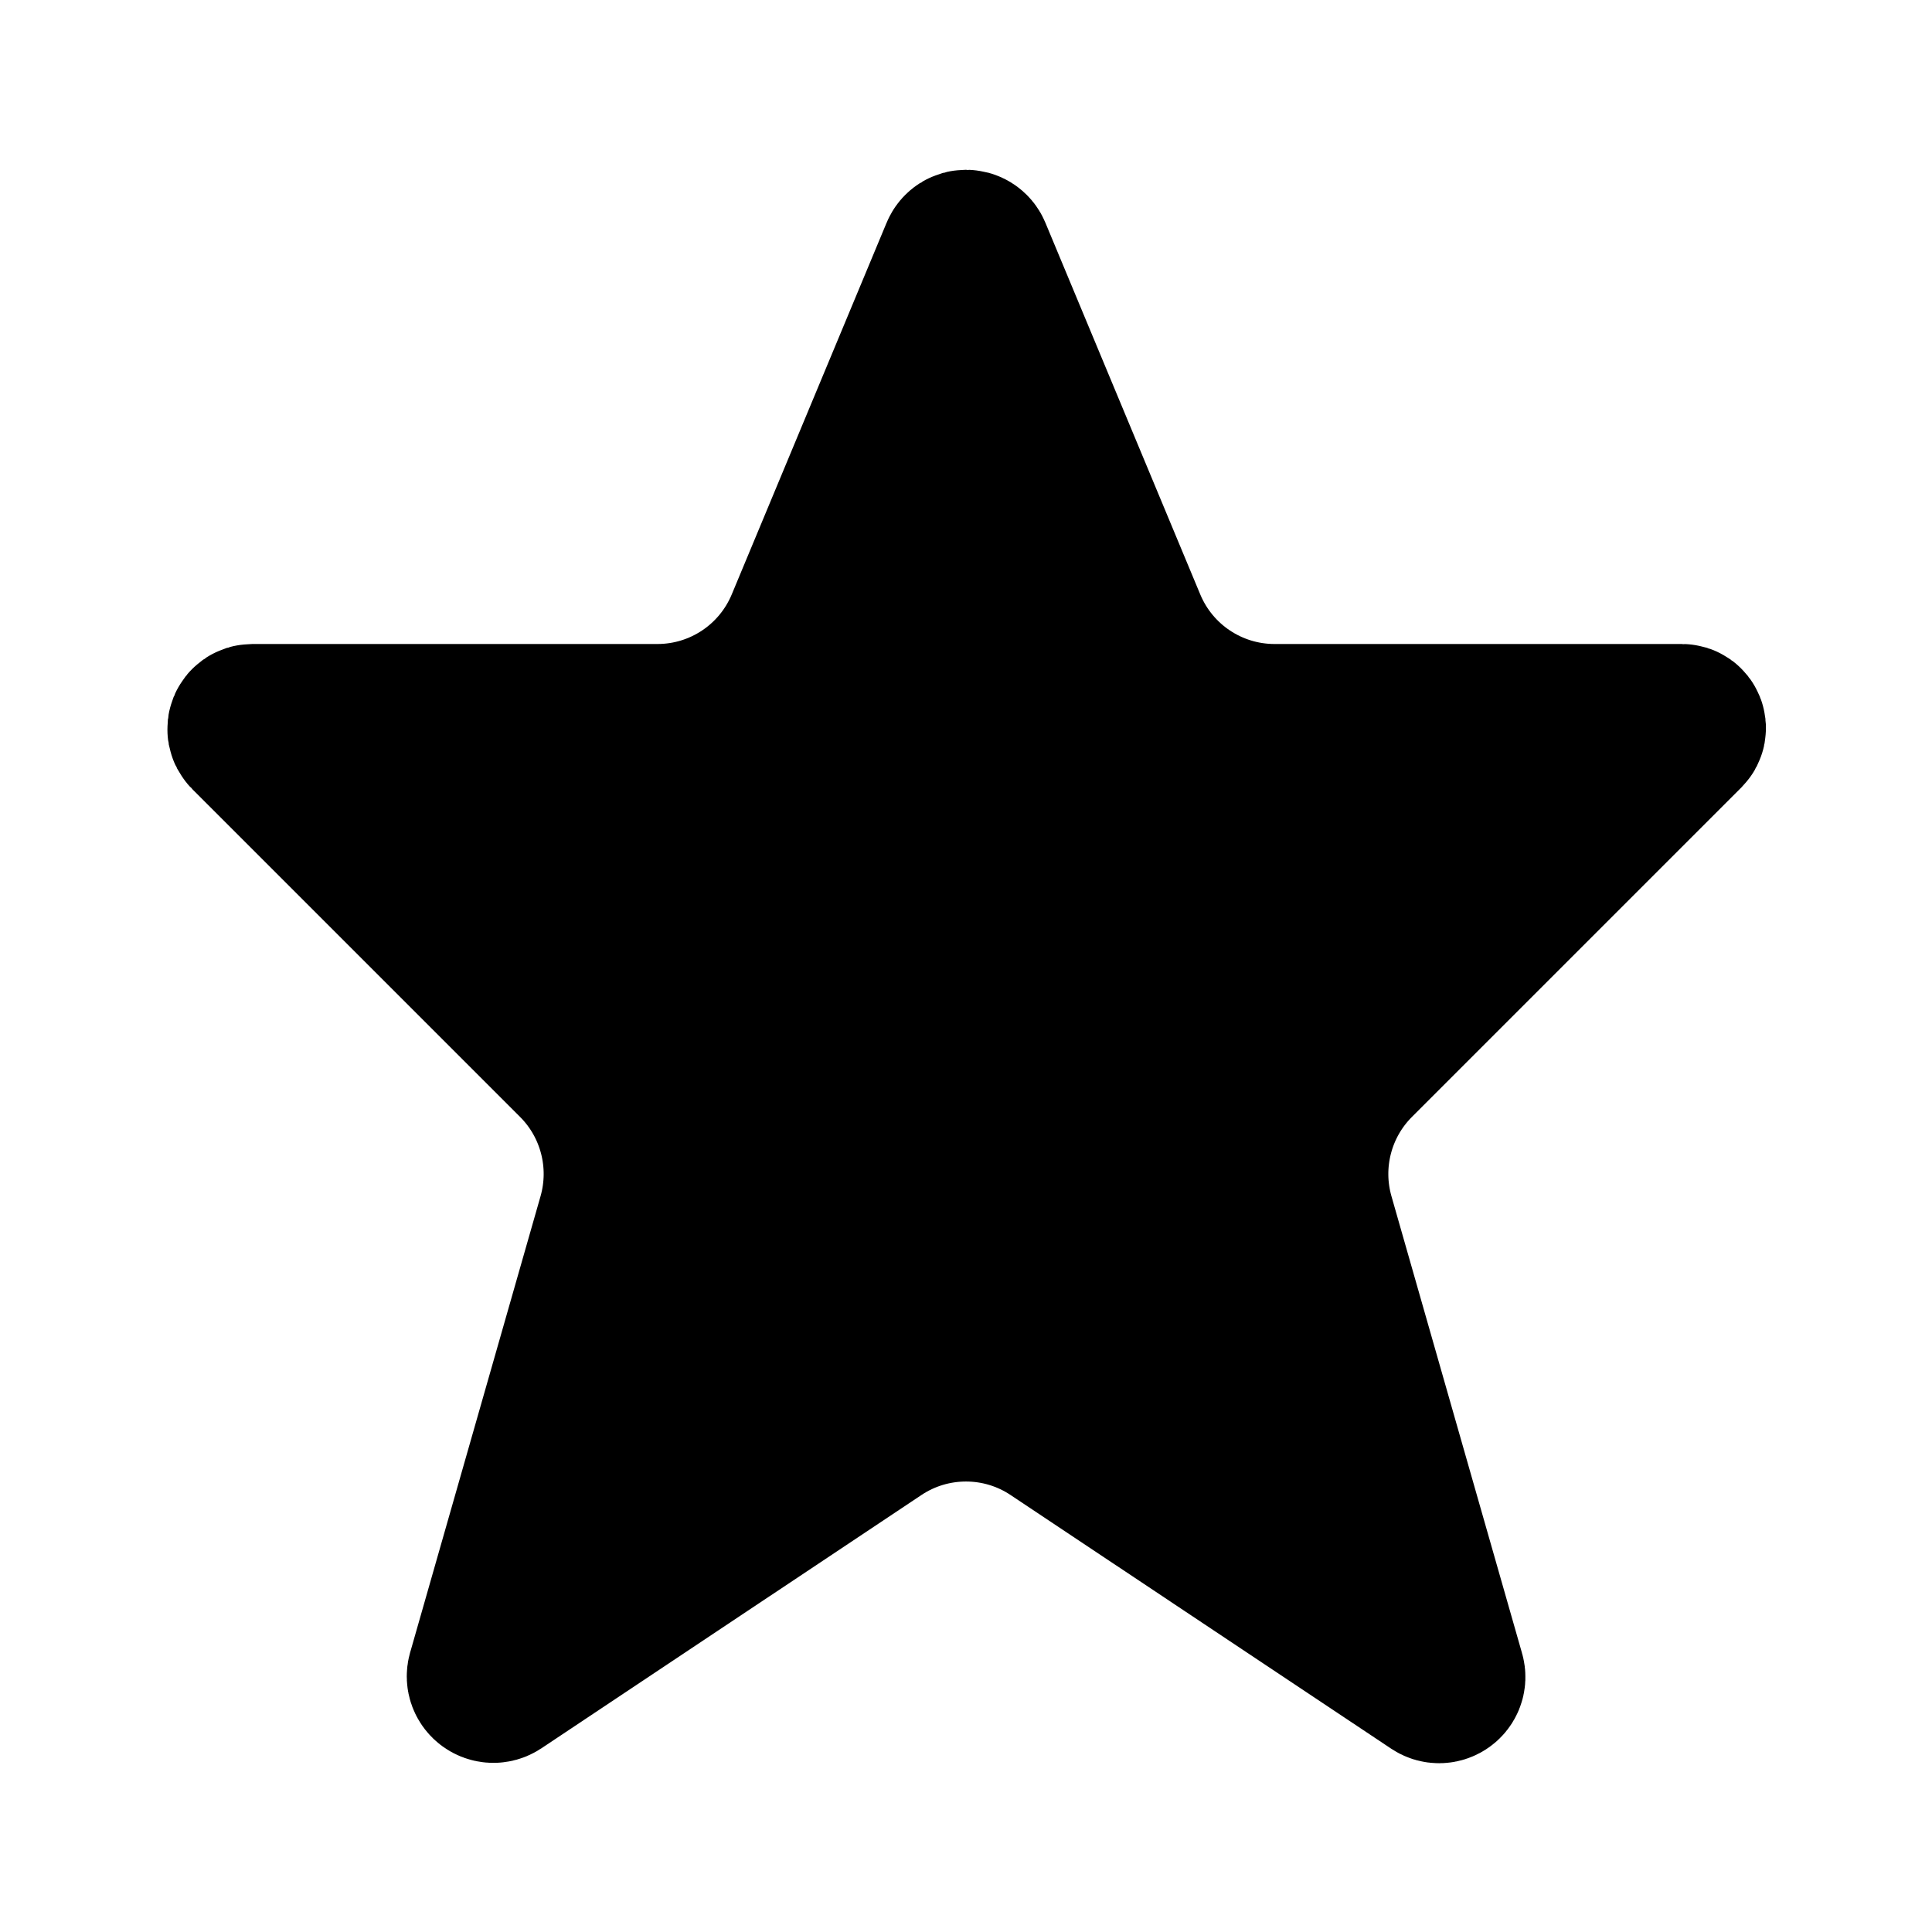
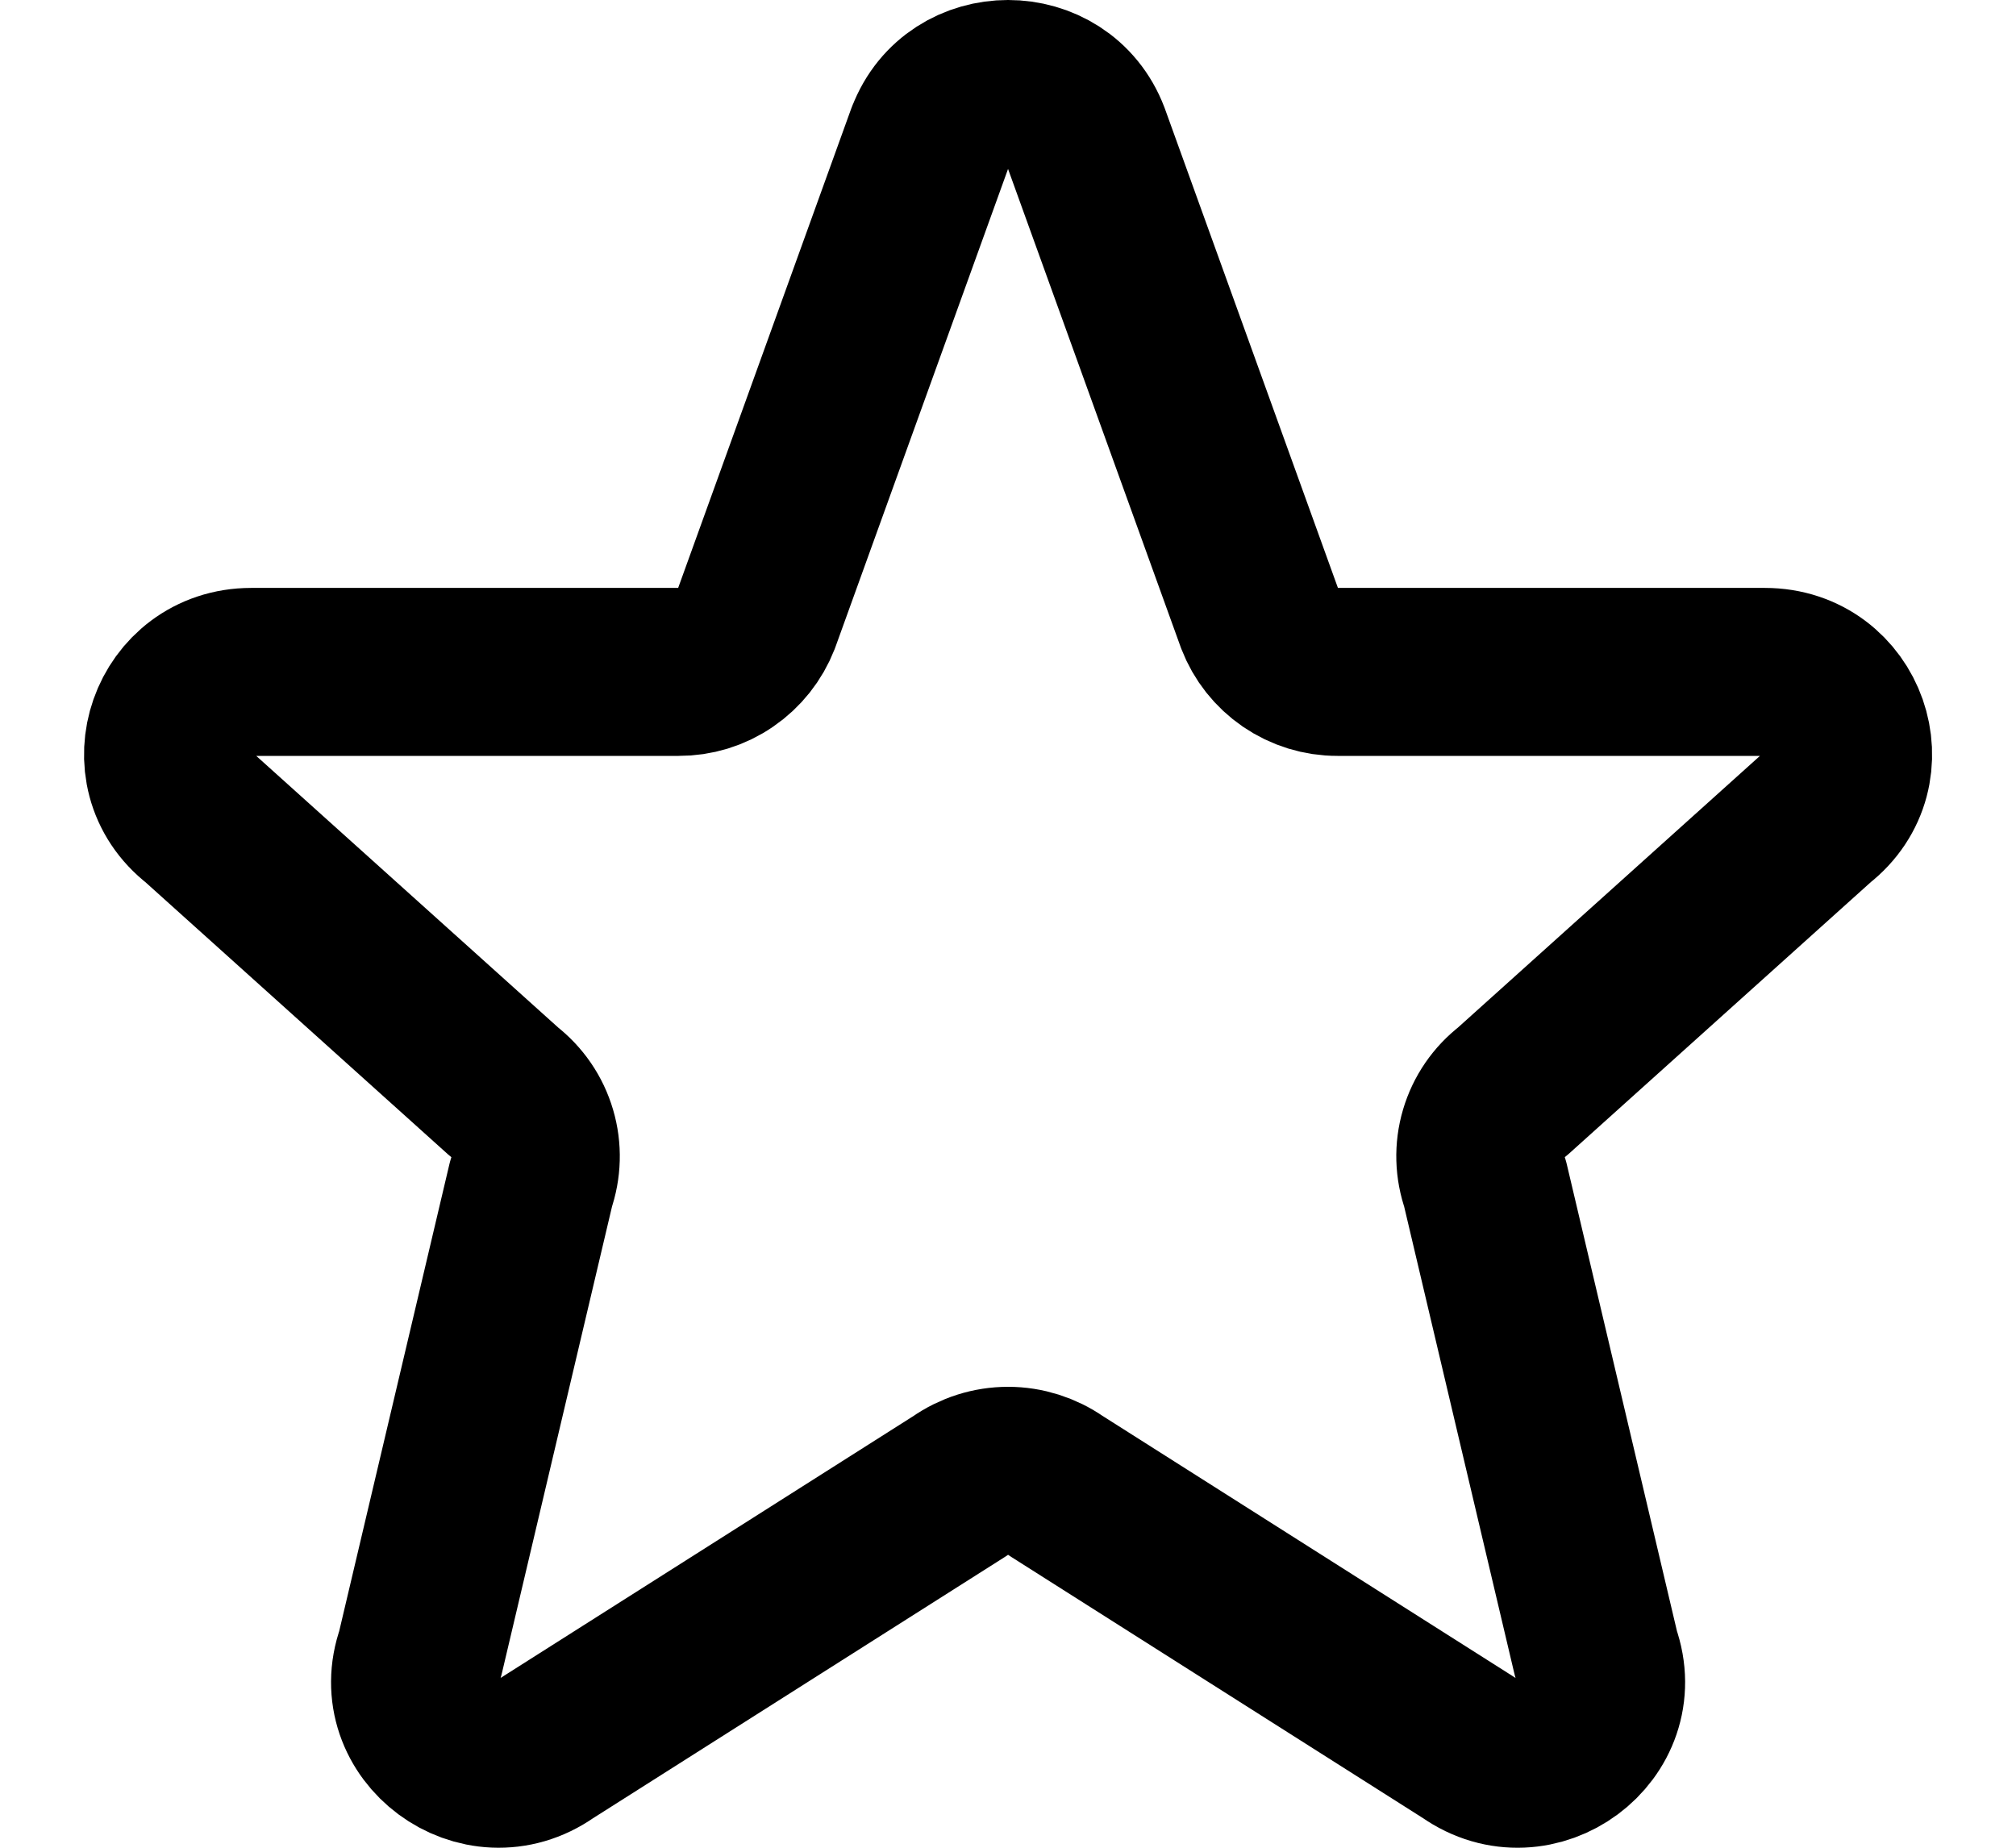
- <svg xmlns="http://www.w3.org/2000/svg" width="24px" height="24px" viewBox="0 0 24 24">
-   <path opacity="0.1" d="M20.924 9.076L20.893 9.107L16.832 13.168C16.319 13.681 16.124 14.433 16.323 15.132L17.946 20.812C17.965 20.876 17.893 20.928 17.837 20.891L17.819 20.879L13.109 17.74C12.438 17.292 11.562 17.292 10.891 17.74L6.171 20.886C6.112 20.925 6.037 20.87 6.056 20.803L6.064 20.776L7.677 15.132C7.876 14.433 7.681 13.681 7.168 13.168L3.135 9.135L3.096 9.096C3.06 9.06 3.085 9 3.135 9H8.167C8.974 9 9.702 8.515 10.013 7.769L11.937 3.151C11.96 3.095 12.04 3.095 12.063 3.151L13.987 7.769C14.298 8.515 15.026 9 15.833 9H20.893C20.933 9 20.952 9.048 20.924 9.076Z" />
-   <path d="M20.924 9.076L20.893 9.107L16.832 13.168C16.319 13.681 16.124 14.433 16.323 15.132L17.946 20.812C17.965 20.876 17.893 20.928 17.837 20.891L17.819 20.879L13.109 17.74C12.438 17.292 11.562 17.292 10.891 17.74L6.171 20.886C6.112 20.925 6.037 20.87 6.056 20.803L6.064 20.776L7.677 15.132C7.876 14.433 7.681 13.681 7.168 13.168L3.135 9.135L3.096 9.096C3.06 9.06 3.085 9 3.135 9H8.167C8.974 9 9.702 8.515 10.013 7.769L11.937 3.151C11.96 3.095 12.04 3.095 12.063 3.151L13.987 7.769C14.298 8.515 15.026 9 15.833 9H20.893C20.933 9 20.952 9.048 20.924 9.076Z" stroke="currentColor" stroke-width="2" stroke-linejoin="round" />
+ <svg xmlns="http://www.w3.org/2000/svg" width="24" height="22" viewBox="0 0 24 22" fill="none">
+   <path d="M11.075 1.633C11.395 0.789 12.606 0.789 12.927 1.633L14.997 7.367C15.069 7.554 15.196 7.714 15.361 7.827C15.527 7.94 15.722 8.001 15.923 8H21.01C21.95 8 22.36 9.17 21.621 9.743L18.001 13C17.838 13.125 17.72 13.297 17.662 13.494C17.604 13.69 17.61 13.899 17.679 14.092L19.001 19.695C19.323 20.595 18.281 21.368 17.493 20.814L12.576 17.694C12.407 17.576 12.206 17.512 12.001 17.512C11.795 17.512 11.594 17.576 11.426 17.694L6.509 20.814C5.722 21.368 4.679 20.594 5.001 19.695L6.323 14.092C6.391 13.899 6.397 13.69 6.339 13.494C6.281 13.297 6.163 13.125 6.001 13L2.381 9.743C1.641 9.17 2.053 8 2.991 8H8.078C8.278 8.001 8.474 7.941 8.639 7.827C8.804 7.714 8.931 7.554 9.004 7.367L11.074 1.633H11.075Z" stroke="currentColor" stroke-width="2" stroke-linecap="round" stroke-linejoin="round" />
</svg>
